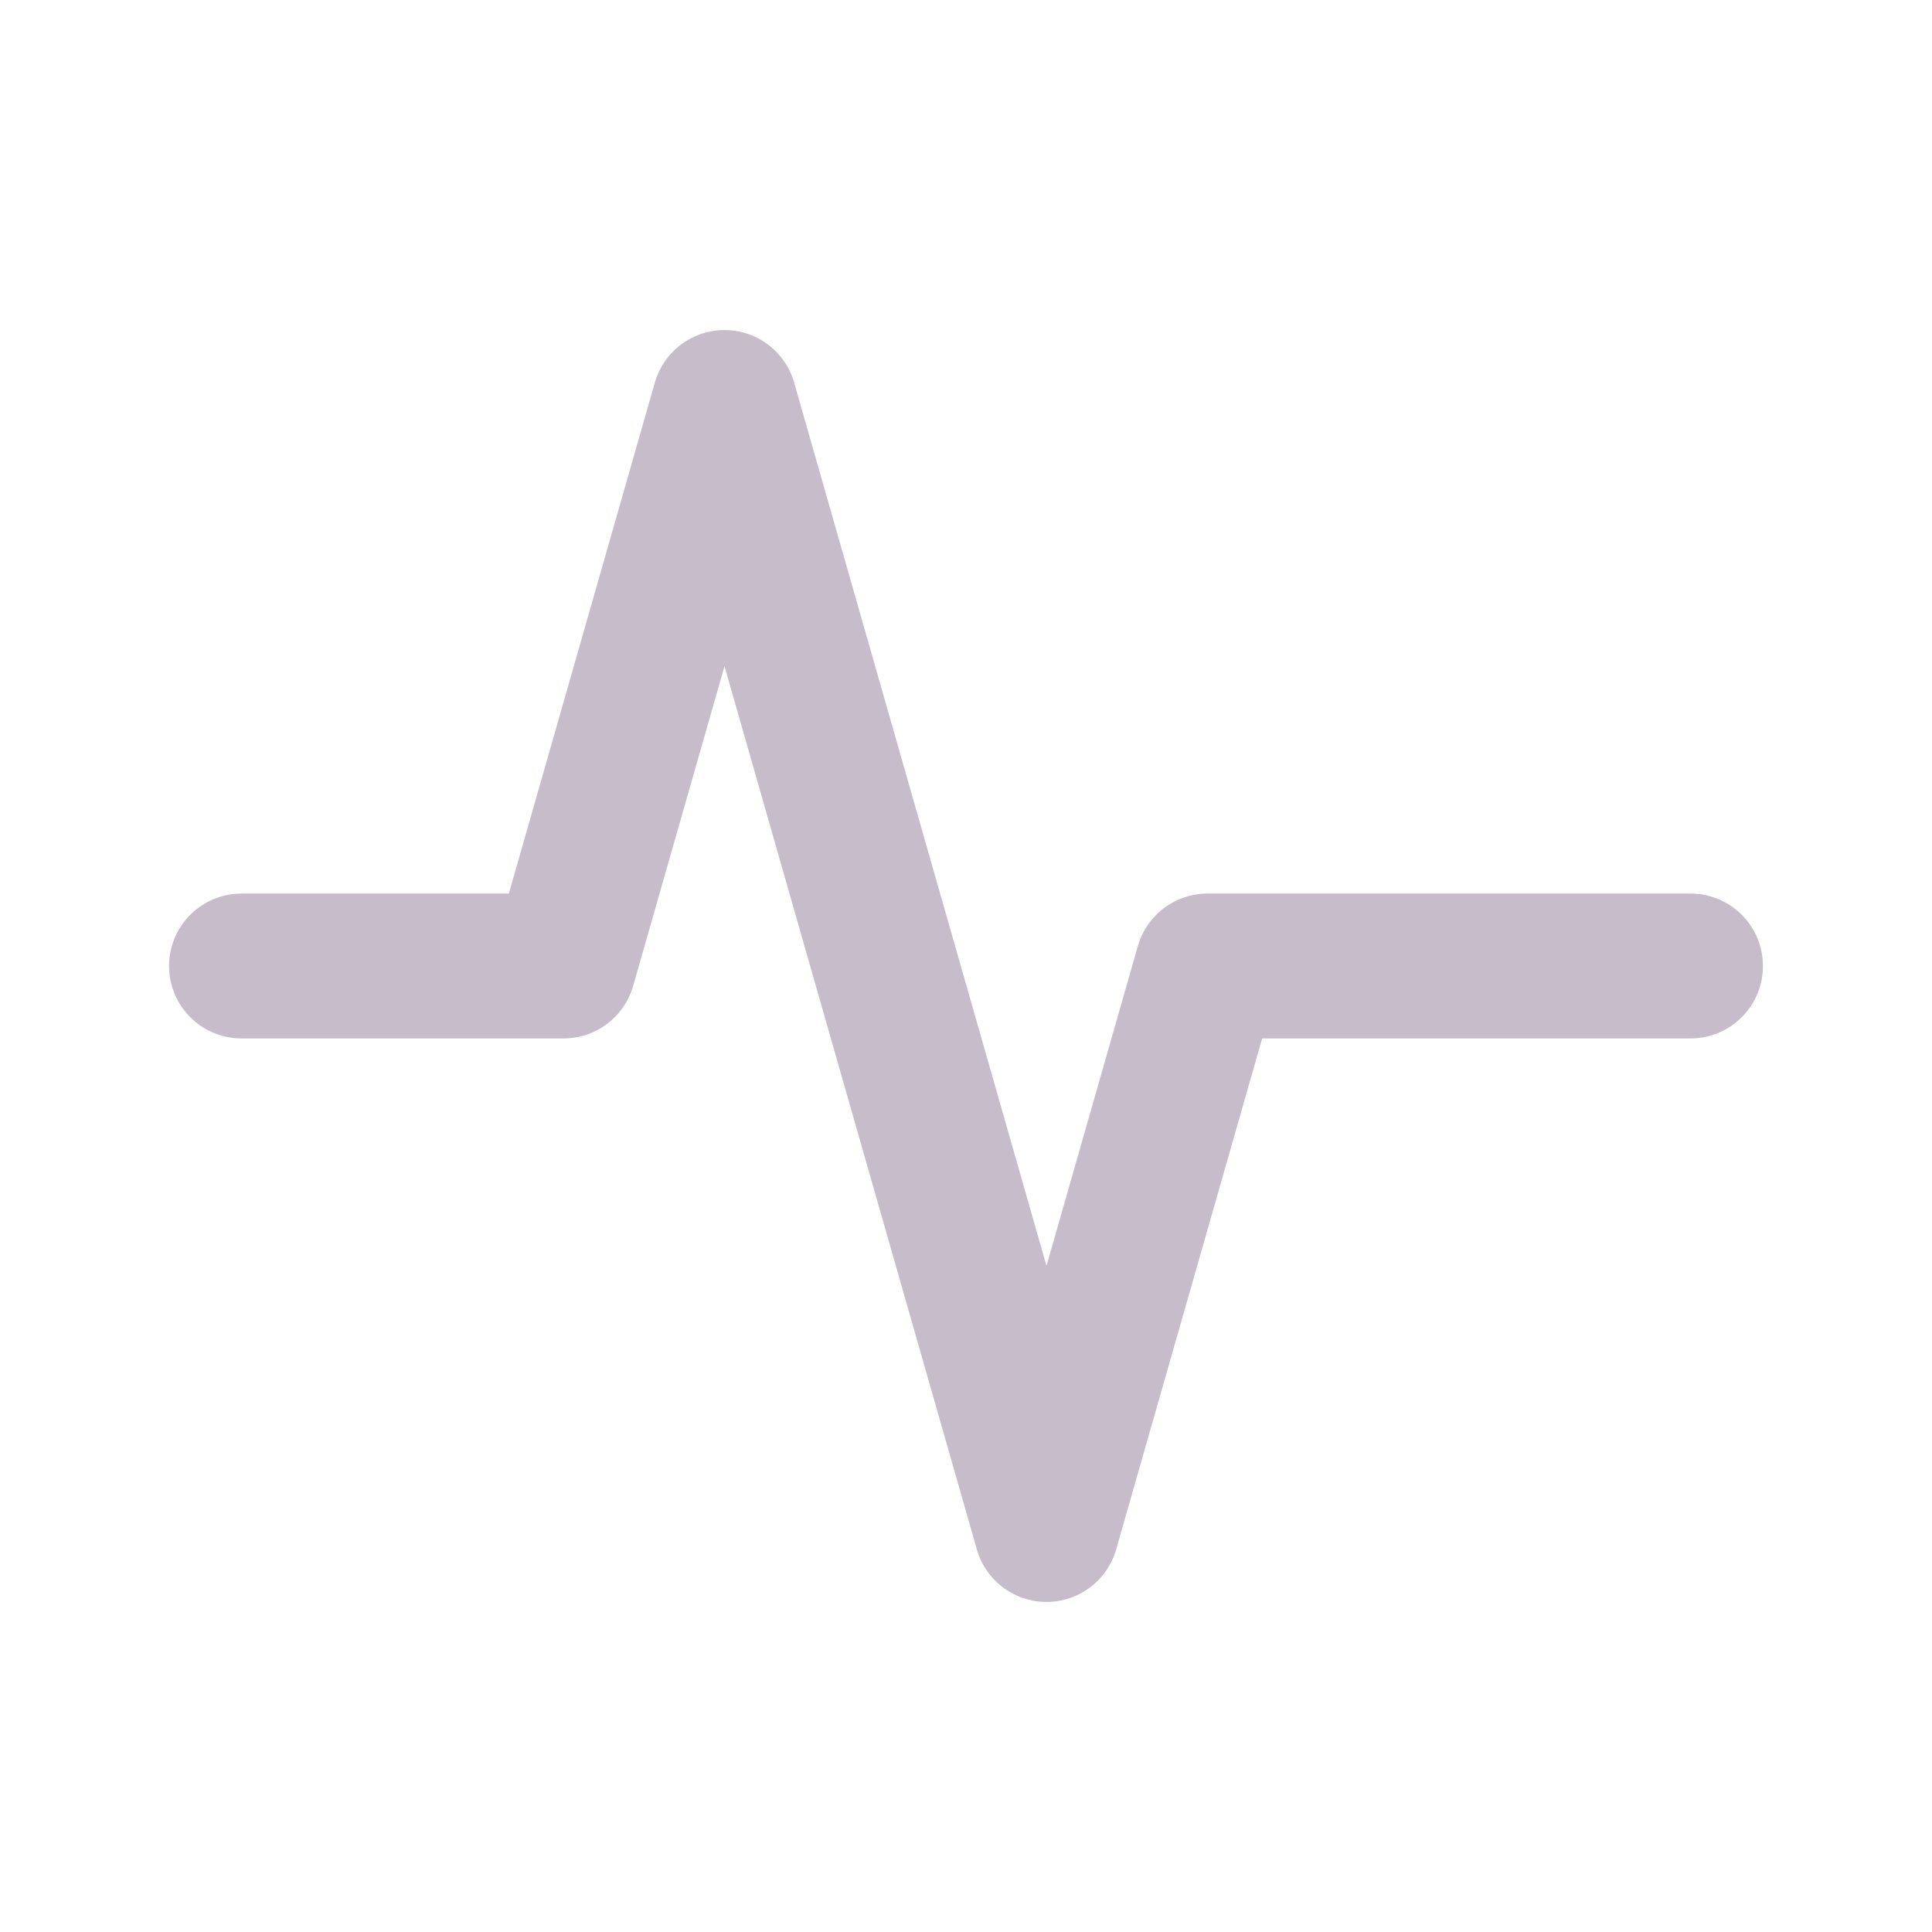
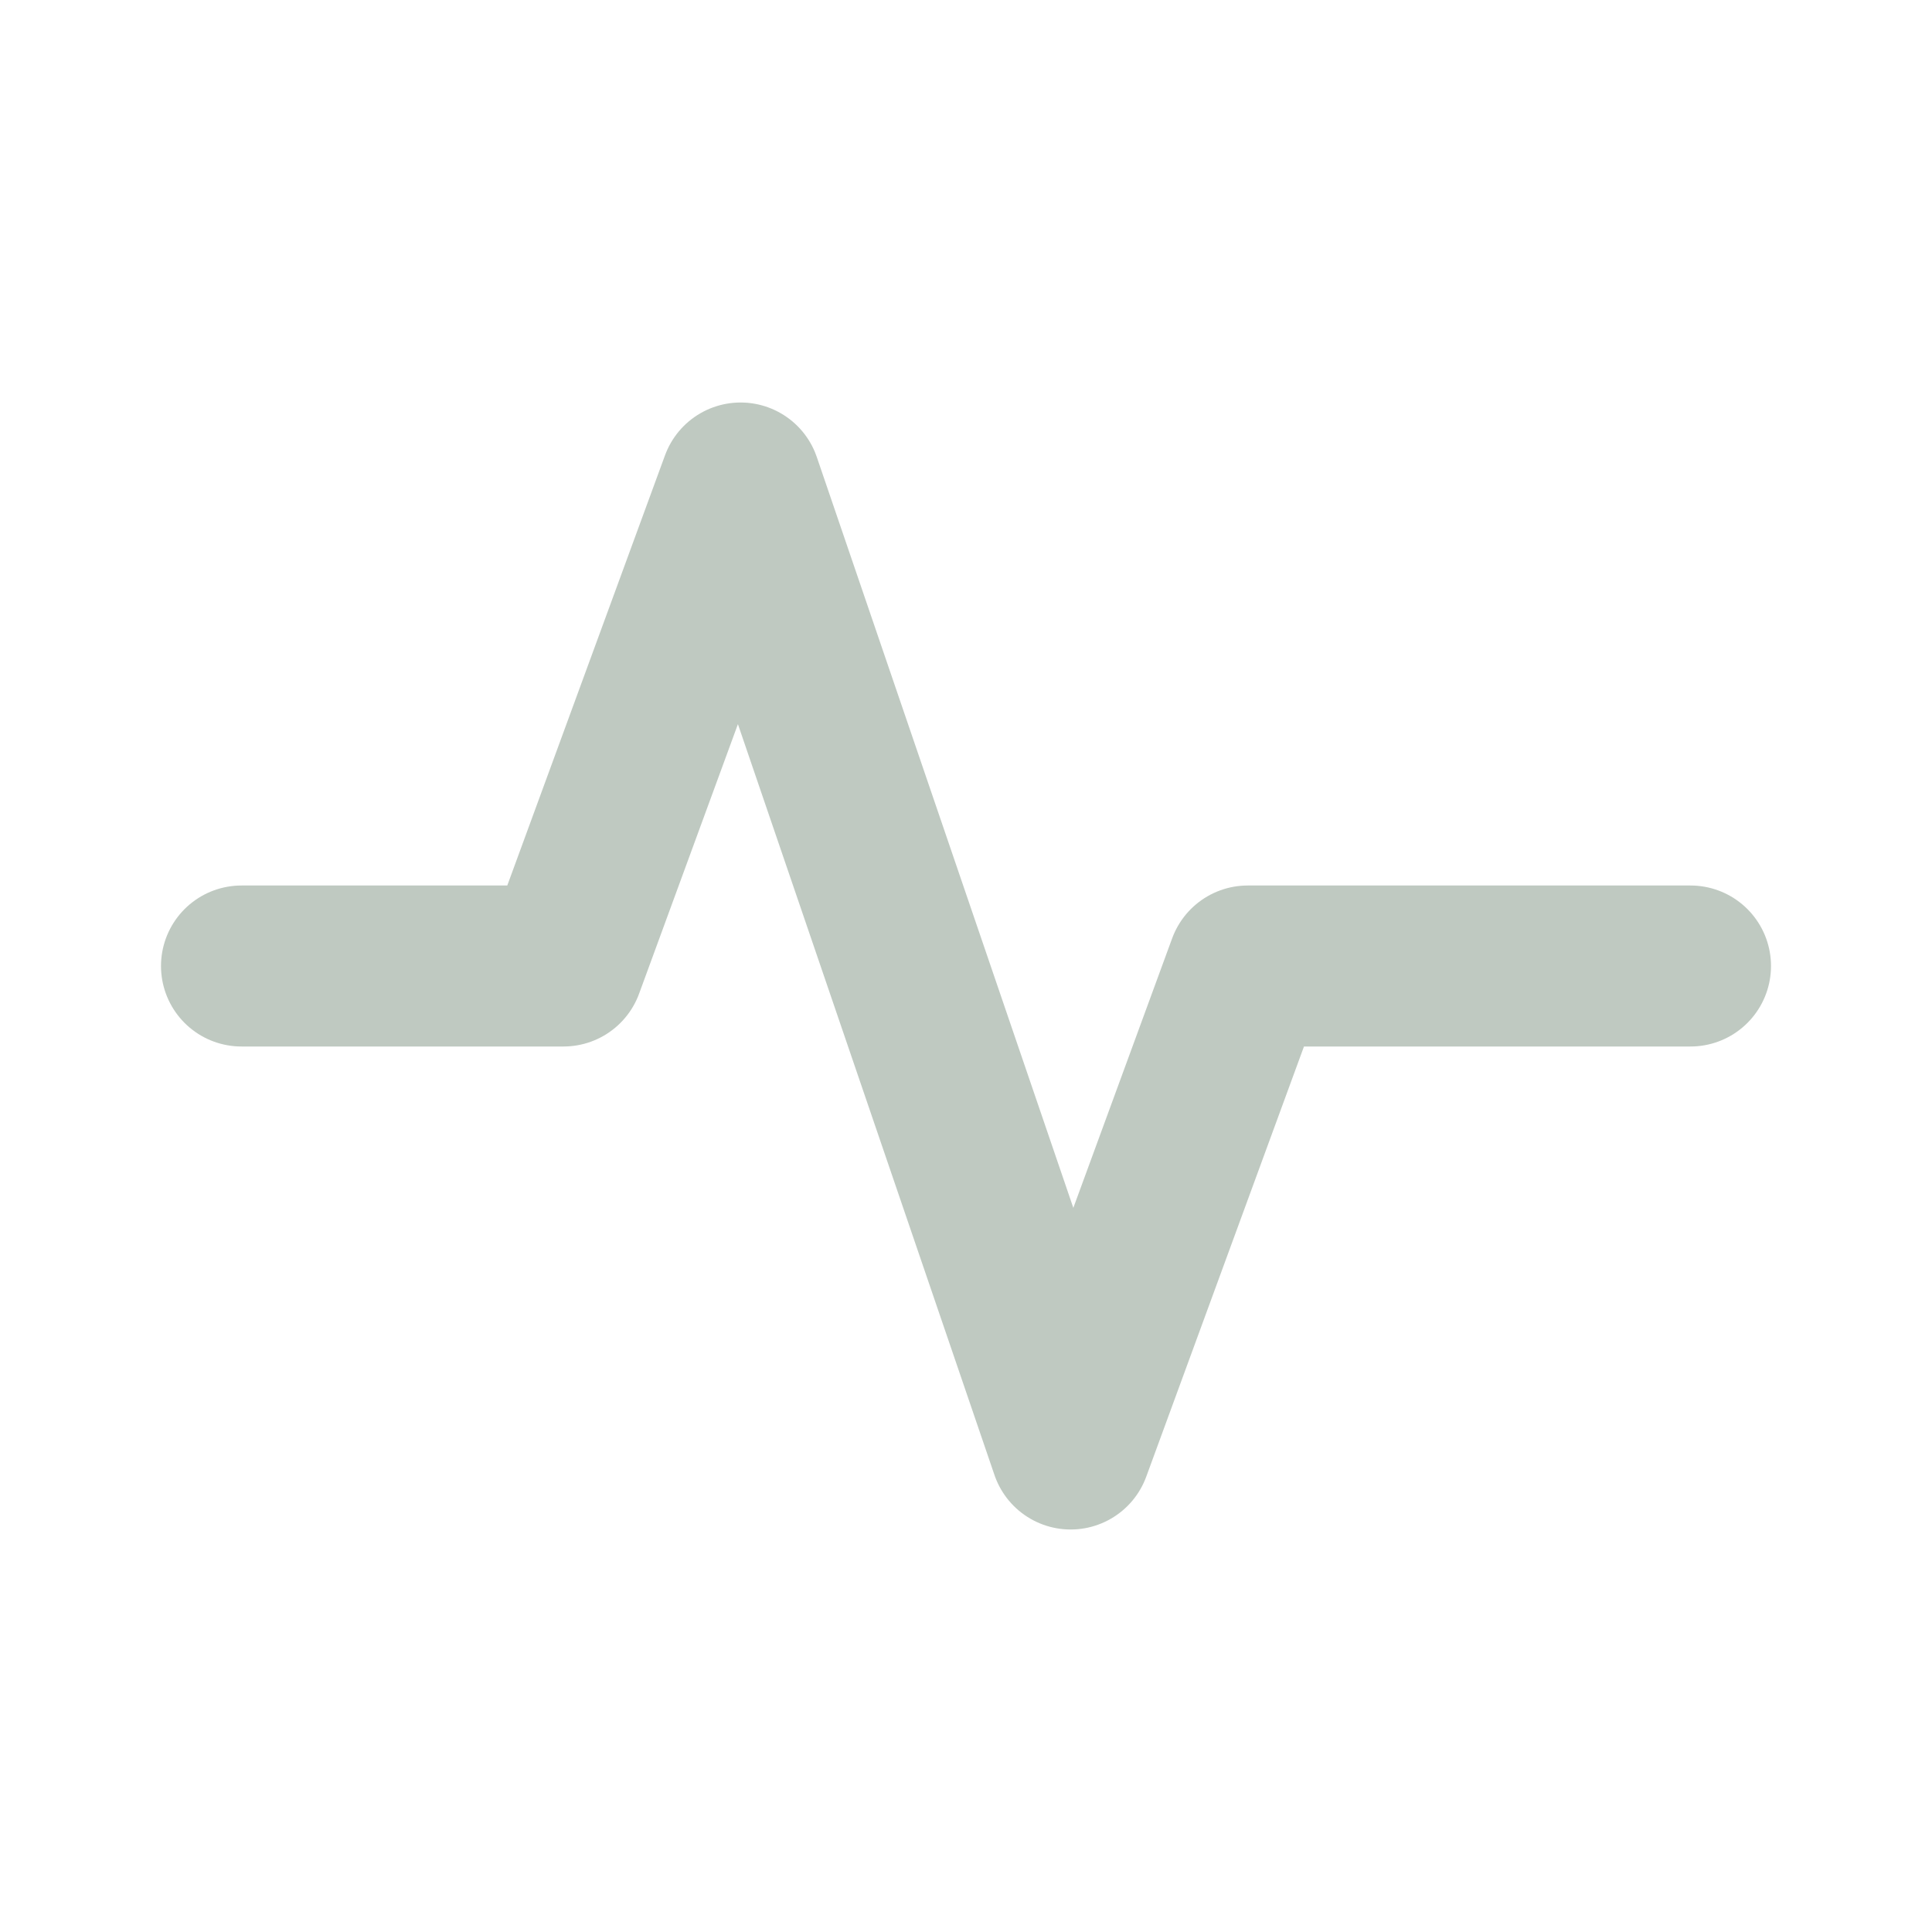
- <svg xmlns="http://www.w3.org/2000/svg" viewBox="0 0 24 24" fill="none" stroke="#c7bdca" stroke-width="1.8" stroke-linecap="round" stroke-linejoin="round">
-   <path d="M3 12h4l2-7 4 14 2-7h6" />
+ <svg xmlns="http://www.w3.org/2000/svg" viewBox="0 0 24 24" fill="none" stroke="#BFC9C1" stroke-width="2" stroke-linecap="round" stroke-linejoin="round">
+   <path d="M3 12h4l2.2-6 4.1 12 2.2-6H21" />
</svg>
